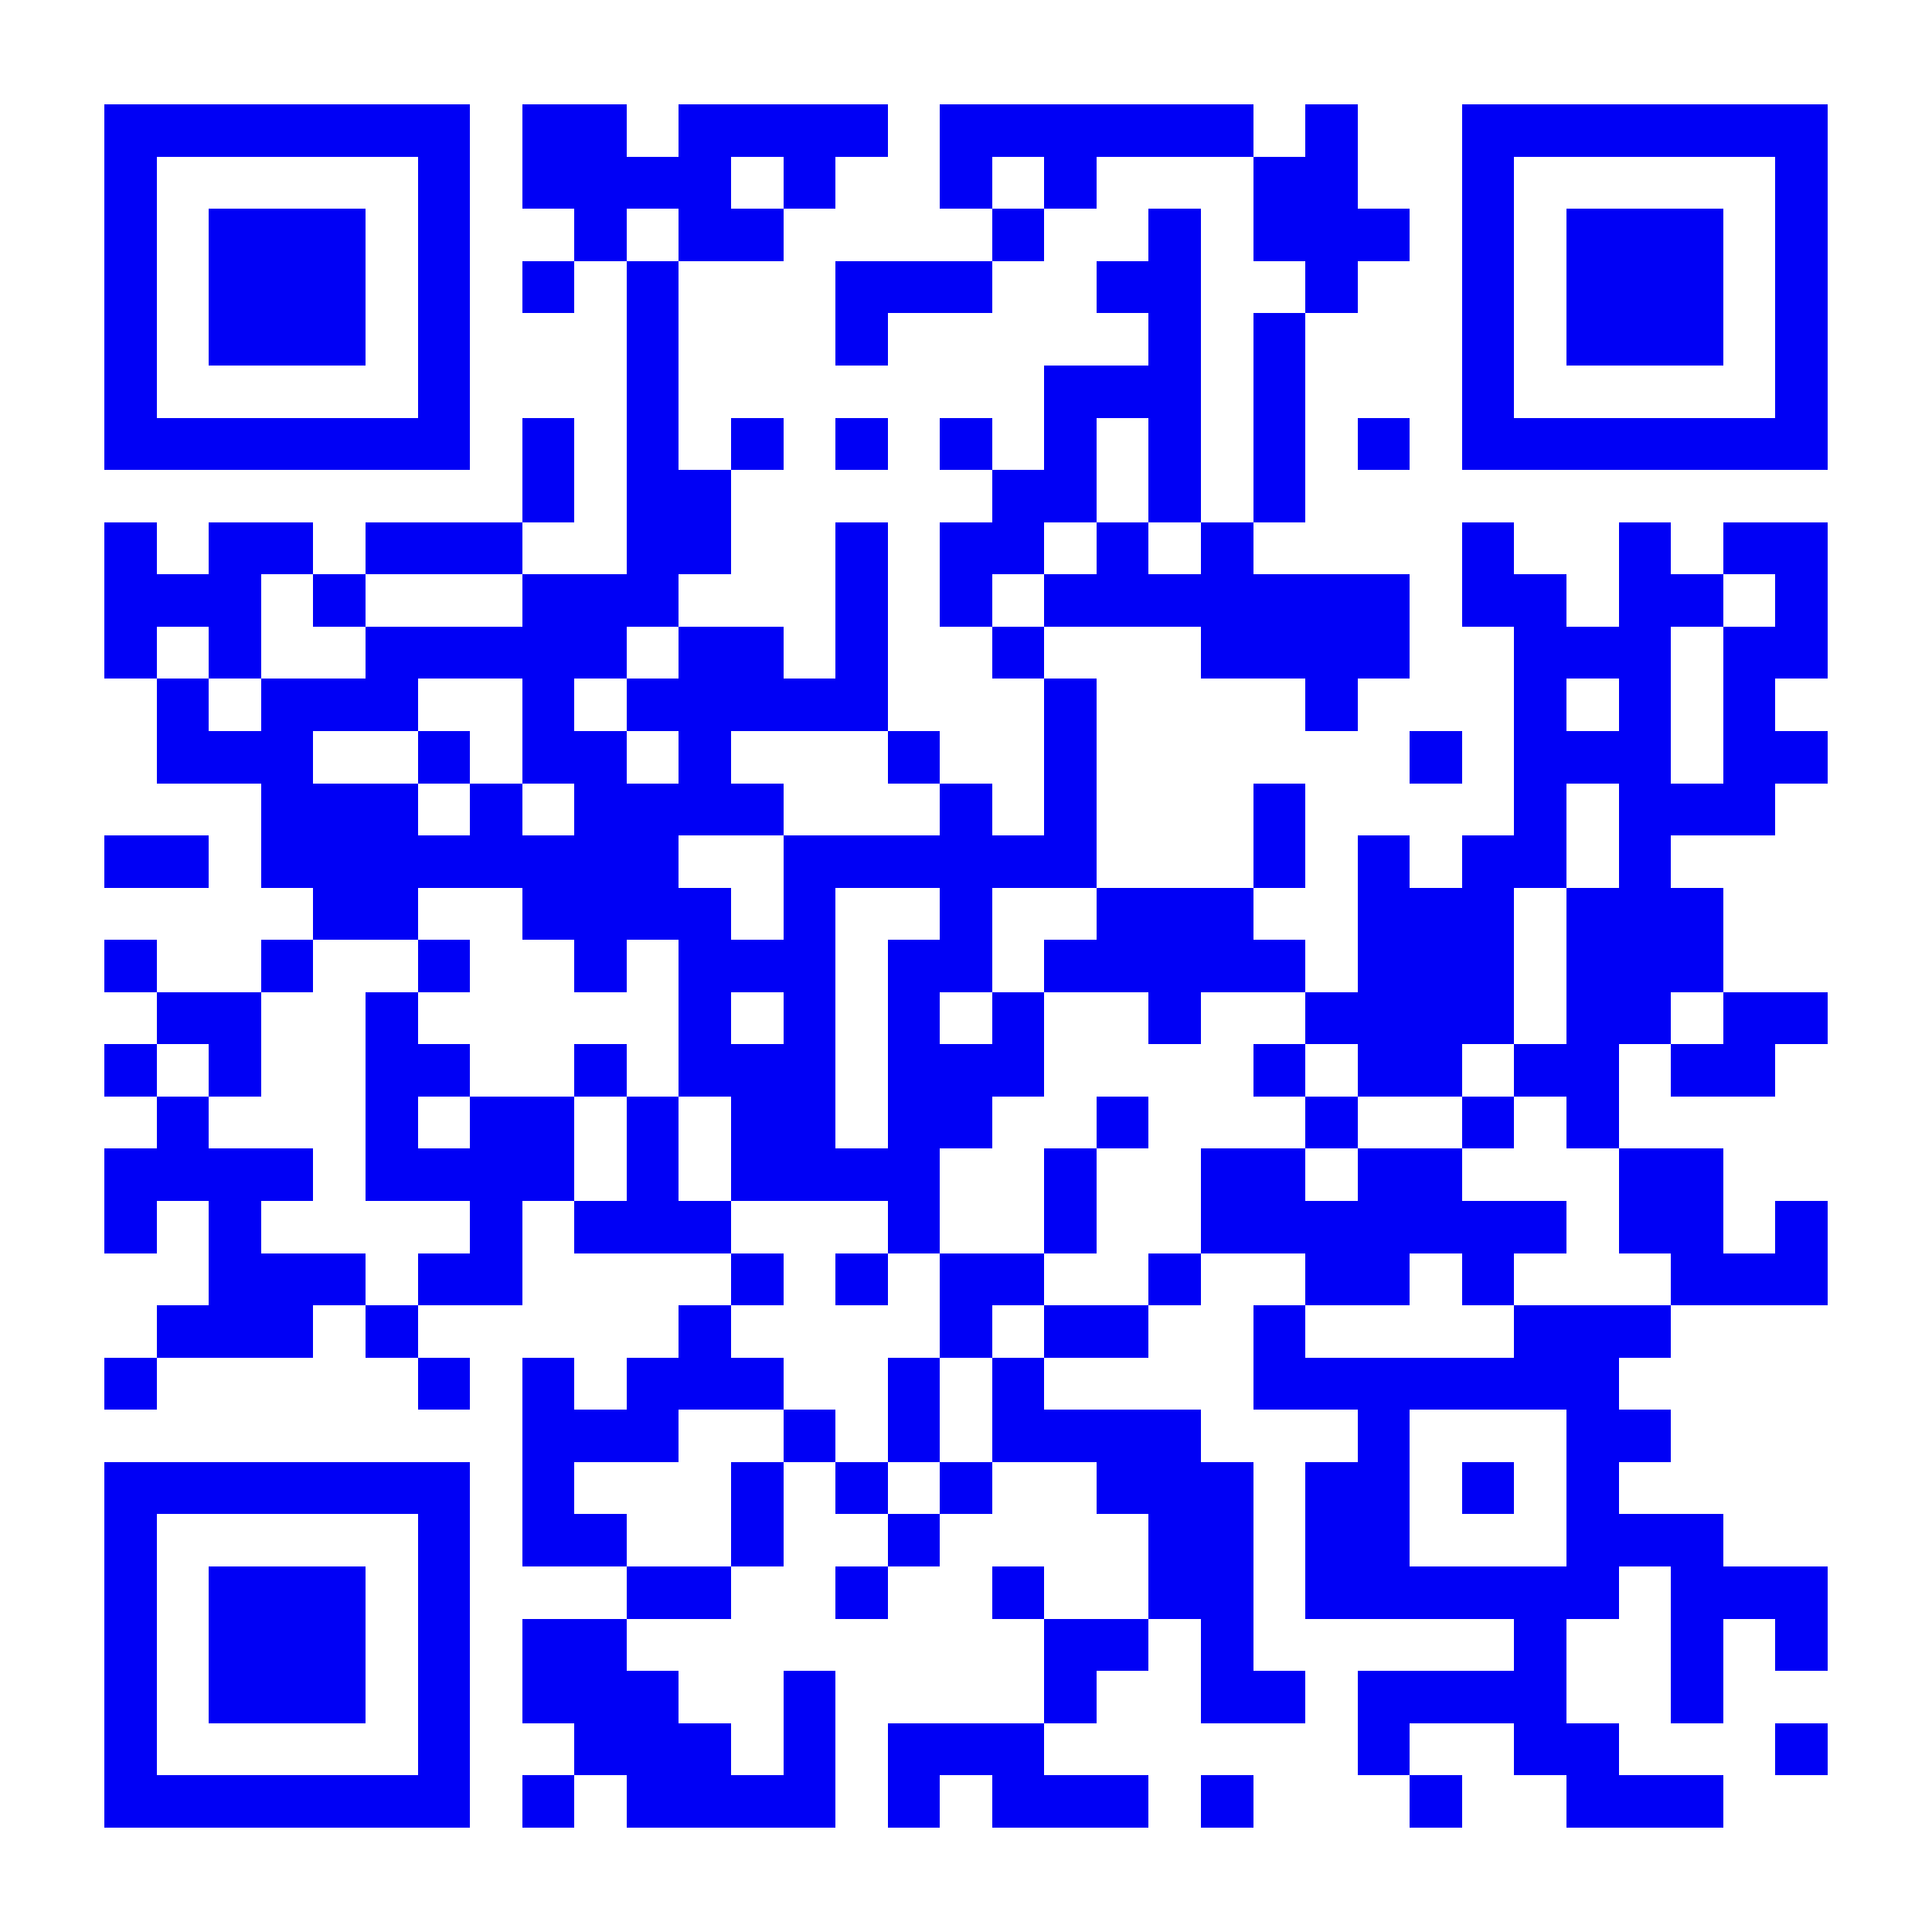
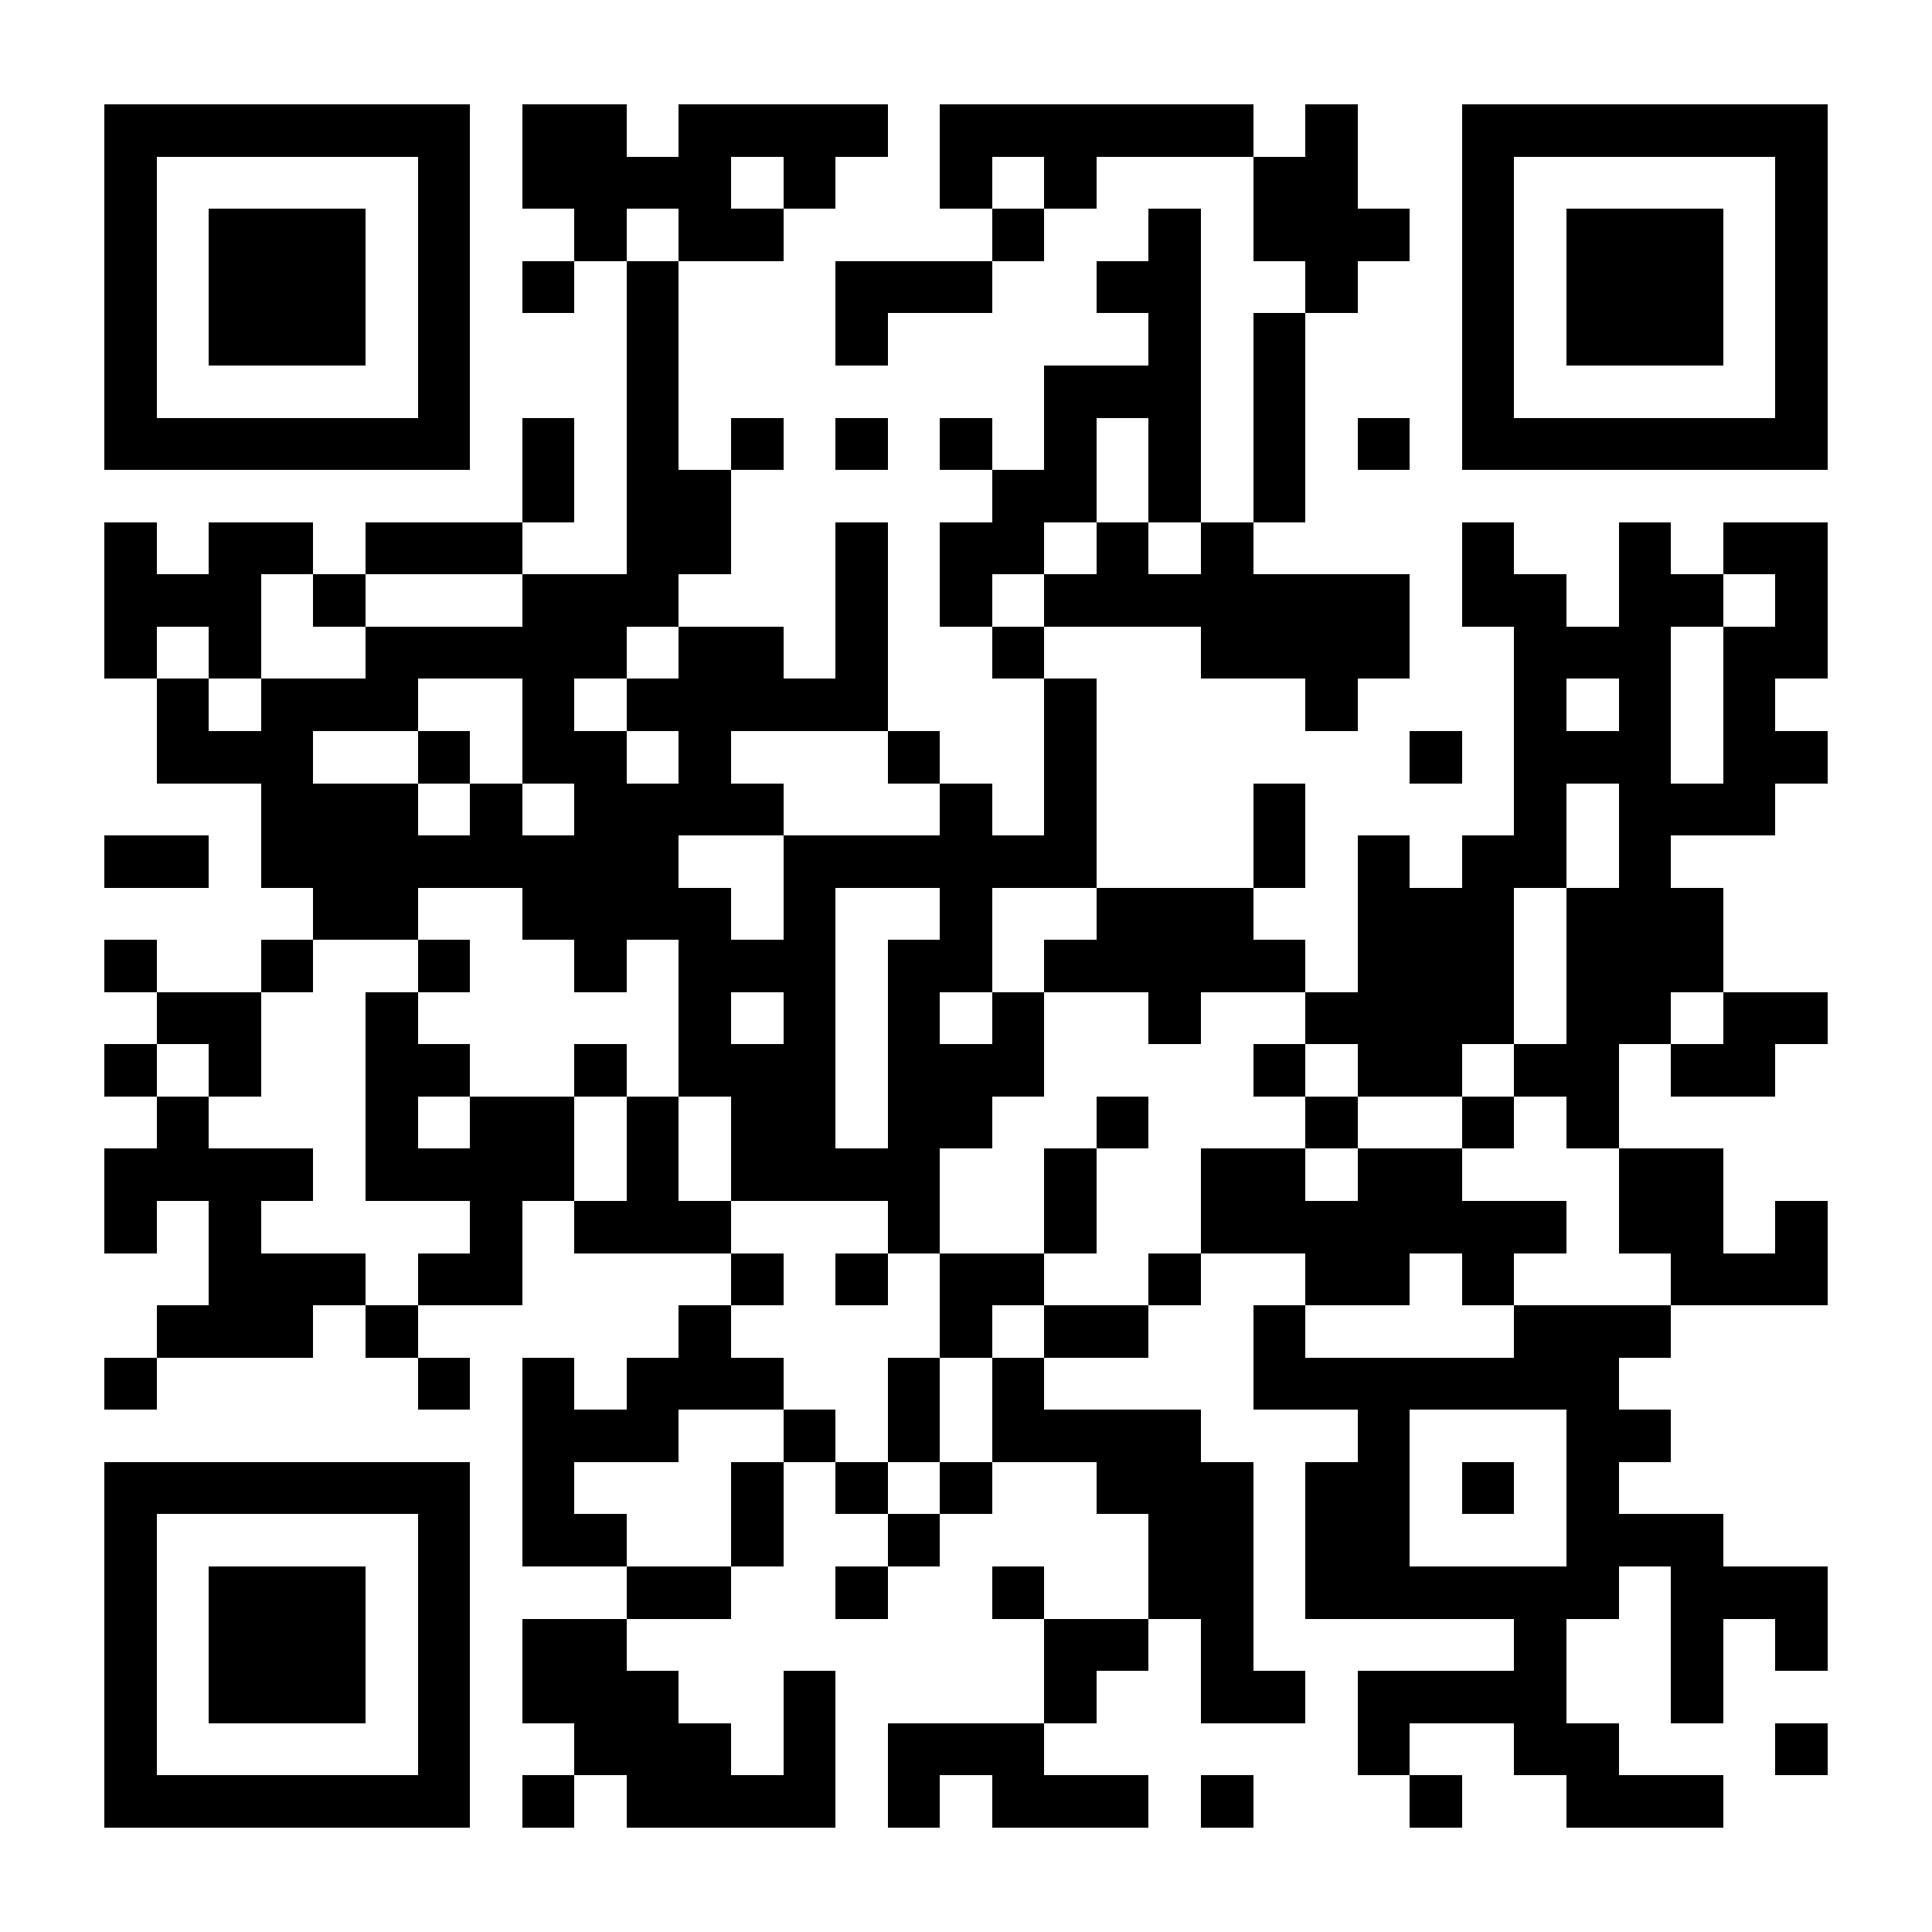
<svg xmlns="http://www.w3.org/2000/svg" viewBox="0 0 37 37" shape-rendering="crispEdges" class="segno">
-   <path class="qrline" stroke="#0000f5" d="M2 2.5h7m1 0h2m1 0h4m1 0h6m1 0h1m2 0h7m-33 1h1m5 0h1m1 0h4m1 0h1m2 0h1m1 0h1m3 0h2m2 0h1m5 0h1m-33 1h1m1 0h3m1 0h1m2 0h1m1 0h2m4 0h1m2 0h1m1 0h3m1 0h1m1 0h3m1 0h1m-33 1h1m1 0h3m1 0h1m1 0h1m1 0h1m3 0h3m2 0h2m2 0h1m2 0h1m1 0h3m1 0h1m-33 1h1m1 0h3m1 0h1m3 0h1m3 0h1m5 0h1m1 0h1m3 0h1m1 0h3m1 0h1m-33 1h1m5 0h1m3 0h1m7 0h3m1 0h1m3 0h1m5 0h1m-33 1h7m1 0h1m1 0h1m1 0h1m1 0h1m1 0h1m1 0h1m1 0h1m1 0h1m1 0h1m1 0h7m-25 1h1m1 0h2m5 0h2m1 0h1m1 0h1m-23 1h1m1 0h2m1 0h3m2 0h2m2 0h1m1 0h2m1 0h1m1 0h1m4 0h1m2 0h1m1 0h2m-33 1h3m1 0h1m3 0h3m3 0h1m1 0h1m1 0h7m1 0h2m1 0h2m1 0h1m-33 1h1m1 0h1m2 0h5m1 0h2m1 0h1m2 0h1m3 0h4m2 0h3m1 0h2m-32 1h1m1 0h3m2 0h1m1 0h5m3 0h1m4 0h1m3 0h1m1 0h1m1 0h1m-31 1h3m2 0h1m1 0h2m1 0h1m3 0h1m2 0h1m6 0h1m1 0h3m1 0h2m-30 1h3m1 0h1m1 0h4m3 0h1m1 0h1m3 0h1m4 0h1m1 0h3m-32 1h2m1 0h8m2 0h6m3 0h1m1 0h1m1 0h2m1 0h1m-26 1h2m2 0h4m1 0h1m2 0h1m2 0h3m2 0h3m1 0h3m-31 1h1m2 0h1m2 0h1m2 0h1m1 0h3m1 0h2m1 0h5m1 0h3m1 0h3m-30 1h2m2 0h1m5 0h1m1 0h1m1 0h1m1 0h1m2 0h1m2 0h4m1 0h2m1 0h2m-33 1h1m1 0h1m2 0h2m2 0h1m1 0h3m1 0h3m4 0h1m1 0h2m1 0h2m1 0h2m-31 1h1m3 0h1m1 0h2m1 0h1m1 0h2m1 0h2m2 0h1m3 0h1m2 0h1m1 0h1m-29 1h4m1 0h4m1 0h1m1 0h4m2 0h1m2 0h2m1 0h2m3 0h2m-31 1h1m1 0h1m4 0h1m1 0h3m3 0h1m2 0h1m2 0h7m1 0h2m1 0h1m-31 1h3m1 0h2m4 0h1m1 0h1m1 0h2m2 0h1m2 0h2m1 0h1m3 0h3m-32 1h3m1 0h1m5 0h1m4 0h1m1 0h2m2 0h1m4 0h3m-30 1h1m5 0h1m1 0h1m1 0h3m2 0h1m1 0h1m4 0h7m-21 1h3m2 0h1m1 0h1m1 0h4m3 0h1m3 0h2m-30 1h7m1 0h1m3 0h1m1 0h1m1 0h1m2 0h3m1 0h2m1 0h1m1 0h1m-29 1h1m5 0h1m1 0h2m2 0h1m2 0h1m4 0h2m1 0h2m3 0h3m-31 1h1m1 0h3m1 0h1m3 0h2m2 0h1m2 0h1m2 0h2m1 0h6m1 0h3m-33 1h1m1 0h3m1 0h1m1 0h2m8 0h2m1 0h1m5 0h1m2 0h1m1 0h1m-33 1h1m1 0h3m1 0h1m1 0h3m2 0h1m4 0h1m2 0h2m1 0h4m2 0h1m-31 1h1m5 0h1m2 0h3m1 0h1m1 0h3m6 0h1m2 0h2m3 0h1m-33 1h7m1 0h1m1 0h4m1 0h1m1 0h3m1 0h1m3 0h1m2 0h3" />
+   <path class="qrline" stroke="#000000" d="M2 2.5h7m1 0h2m1 0h4m1 0h6m1 0h1m2 0h7m-33 1h1m5 0h1m1 0h4m1 0h1m2 0h1m1 0h1m3 0h2m2 0h1m5 0h1m-33 1h1m1 0h3m1 0h1m2 0h1m1 0h2m4 0h1m2 0h1m1 0h3m1 0h1m1 0h3m1 0h1m-33 1h1m1 0h3m1 0h1m1 0h1m1 0h1m3 0h3m2 0h2m2 0h1m2 0h1m1 0h3m1 0h1m-33 1h1m1 0h3m1 0h1m3 0h1m3 0h1m5 0h1m1 0h1m3 0h1m1 0h3m1 0h1m-33 1h1m5 0h1m3 0h1m7 0h3m1 0h1m3 0h1m5 0h1m-33 1h7m1 0h1m1 0h1m1 0h1m1 0h1m1 0h1m1 0h1m1 0h1m1 0h1m1 0h1m1 0h7m-25 1h1m1 0h2m5 0h2m1 0h1m1 0h1m-23 1h1m1 0h2m1 0h3m2 0h2m2 0h1m1 0h2m1 0h1m1 0h1m4 0h1m2 0h1m1 0h2m-33 1h3m1 0h1m3 0h3m3 0h1m1 0h1m1 0h7m1 0h2m1 0h2m1 0h1m-33 1h1m1 0h1m2 0h5m1 0h2m1 0h1m2 0h1m3 0h4m2 0h3m1 0h2m-32 1h1m1 0h3m2 0h1m1 0h5m3 0h1m4 0h1m3 0h1m1 0h1m1 0h1m-31 1h3m2 0h1m1 0h2m1 0h1m3 0h1m2 0h1m6 0h1m1 0h3m1 0h2m-30 1h3m1 0h1m1 0h4m3 0h1m1 0h1m3 0h1m4 0h1m1 0h3m-32 1h2m1 0h8m2 0h6m3 0h1m1 0h1m1 0h2m1 0h1m-26 1h2m2 0h4m1 0h1m2 0h1m2 0h3m2 0h3m1 0h3m-31 1h1m2 0h1m2 0h1m2 0h1m1 0h3m1 0h2m1 0h5m1 0h3m1 0h3m-30 1h2m2 0h1m5 0h1m1 0h1m1 0h1m1 0h1m2 0h1m2 0h4m1 0h2m1 0h2m-33 1h1m1 0h1m2 0h2m2 0h1m1 0h3m1 0h3m4 0h1m1 0h2m1 0h2m1 0h2m-31 1h1m3 0h1m1 0h2m1 0h1m1 0h2m1 0h2m2 0h1m3 0h1m2 0h1m1 0h1m-29 1h4m1 0h4m1 0h1m1 0h4m2 0h1m2 0h2m1 0h2m3 0h2m-31 1h1m1 0h1m4 0h1m1 0h3m3 0h1m2 0h1m2 0h7m1 0h2m1 0h1m-31 1h3m1 0h2m4 0h1m1 0h1m1 0h2m2 0h1m2 0h2m1 0h1m3 0h3m-32 1h3m1 0h1m5 0h1m4 0h1m1 0h2m2 0h1m4 0h3m-30 1h1m5 0h1m1 0h1m1 0h3m2 0h1m1 0h1m4 0h7m-21 1h3m2 0h1m1 0h1m1 0h4m3 0h1m3 0h2m-30 1h7m1 0h1m3 0h1m1 0h1m1 0h1m2 0h3m1 0h2m1 0h1m1 0h1m-29 1h1m5 0h1m1 0h2m2 0h1m2 0h1m4 0h2m1 0h2m3 0h3m-31 1h1m1 0h3m1 0h1m3 0h2m2 0h1m2 0h1m2 0h2m1 0h6m1 0h3m-33 1h1m1 0h3m1 0h1m1 0h2m8 0h2m1 0h1m5 0h1m2 0h1m1 0h1m-33 1h1m1 0h3m1 0h1m1 0h3m2 0h1m4 0h1m2 0h2m1 0h4m2 0h1m-31 1h1m5 0h1m2 0h3m1 0h1m1 0h3m6 0h1m2 0h2m3 0h1m-33 1h7m1 0h1m1 0h4m1 0h1m1 0h3m1 0h1m3 0h1m2 0h3" />
</svg>
